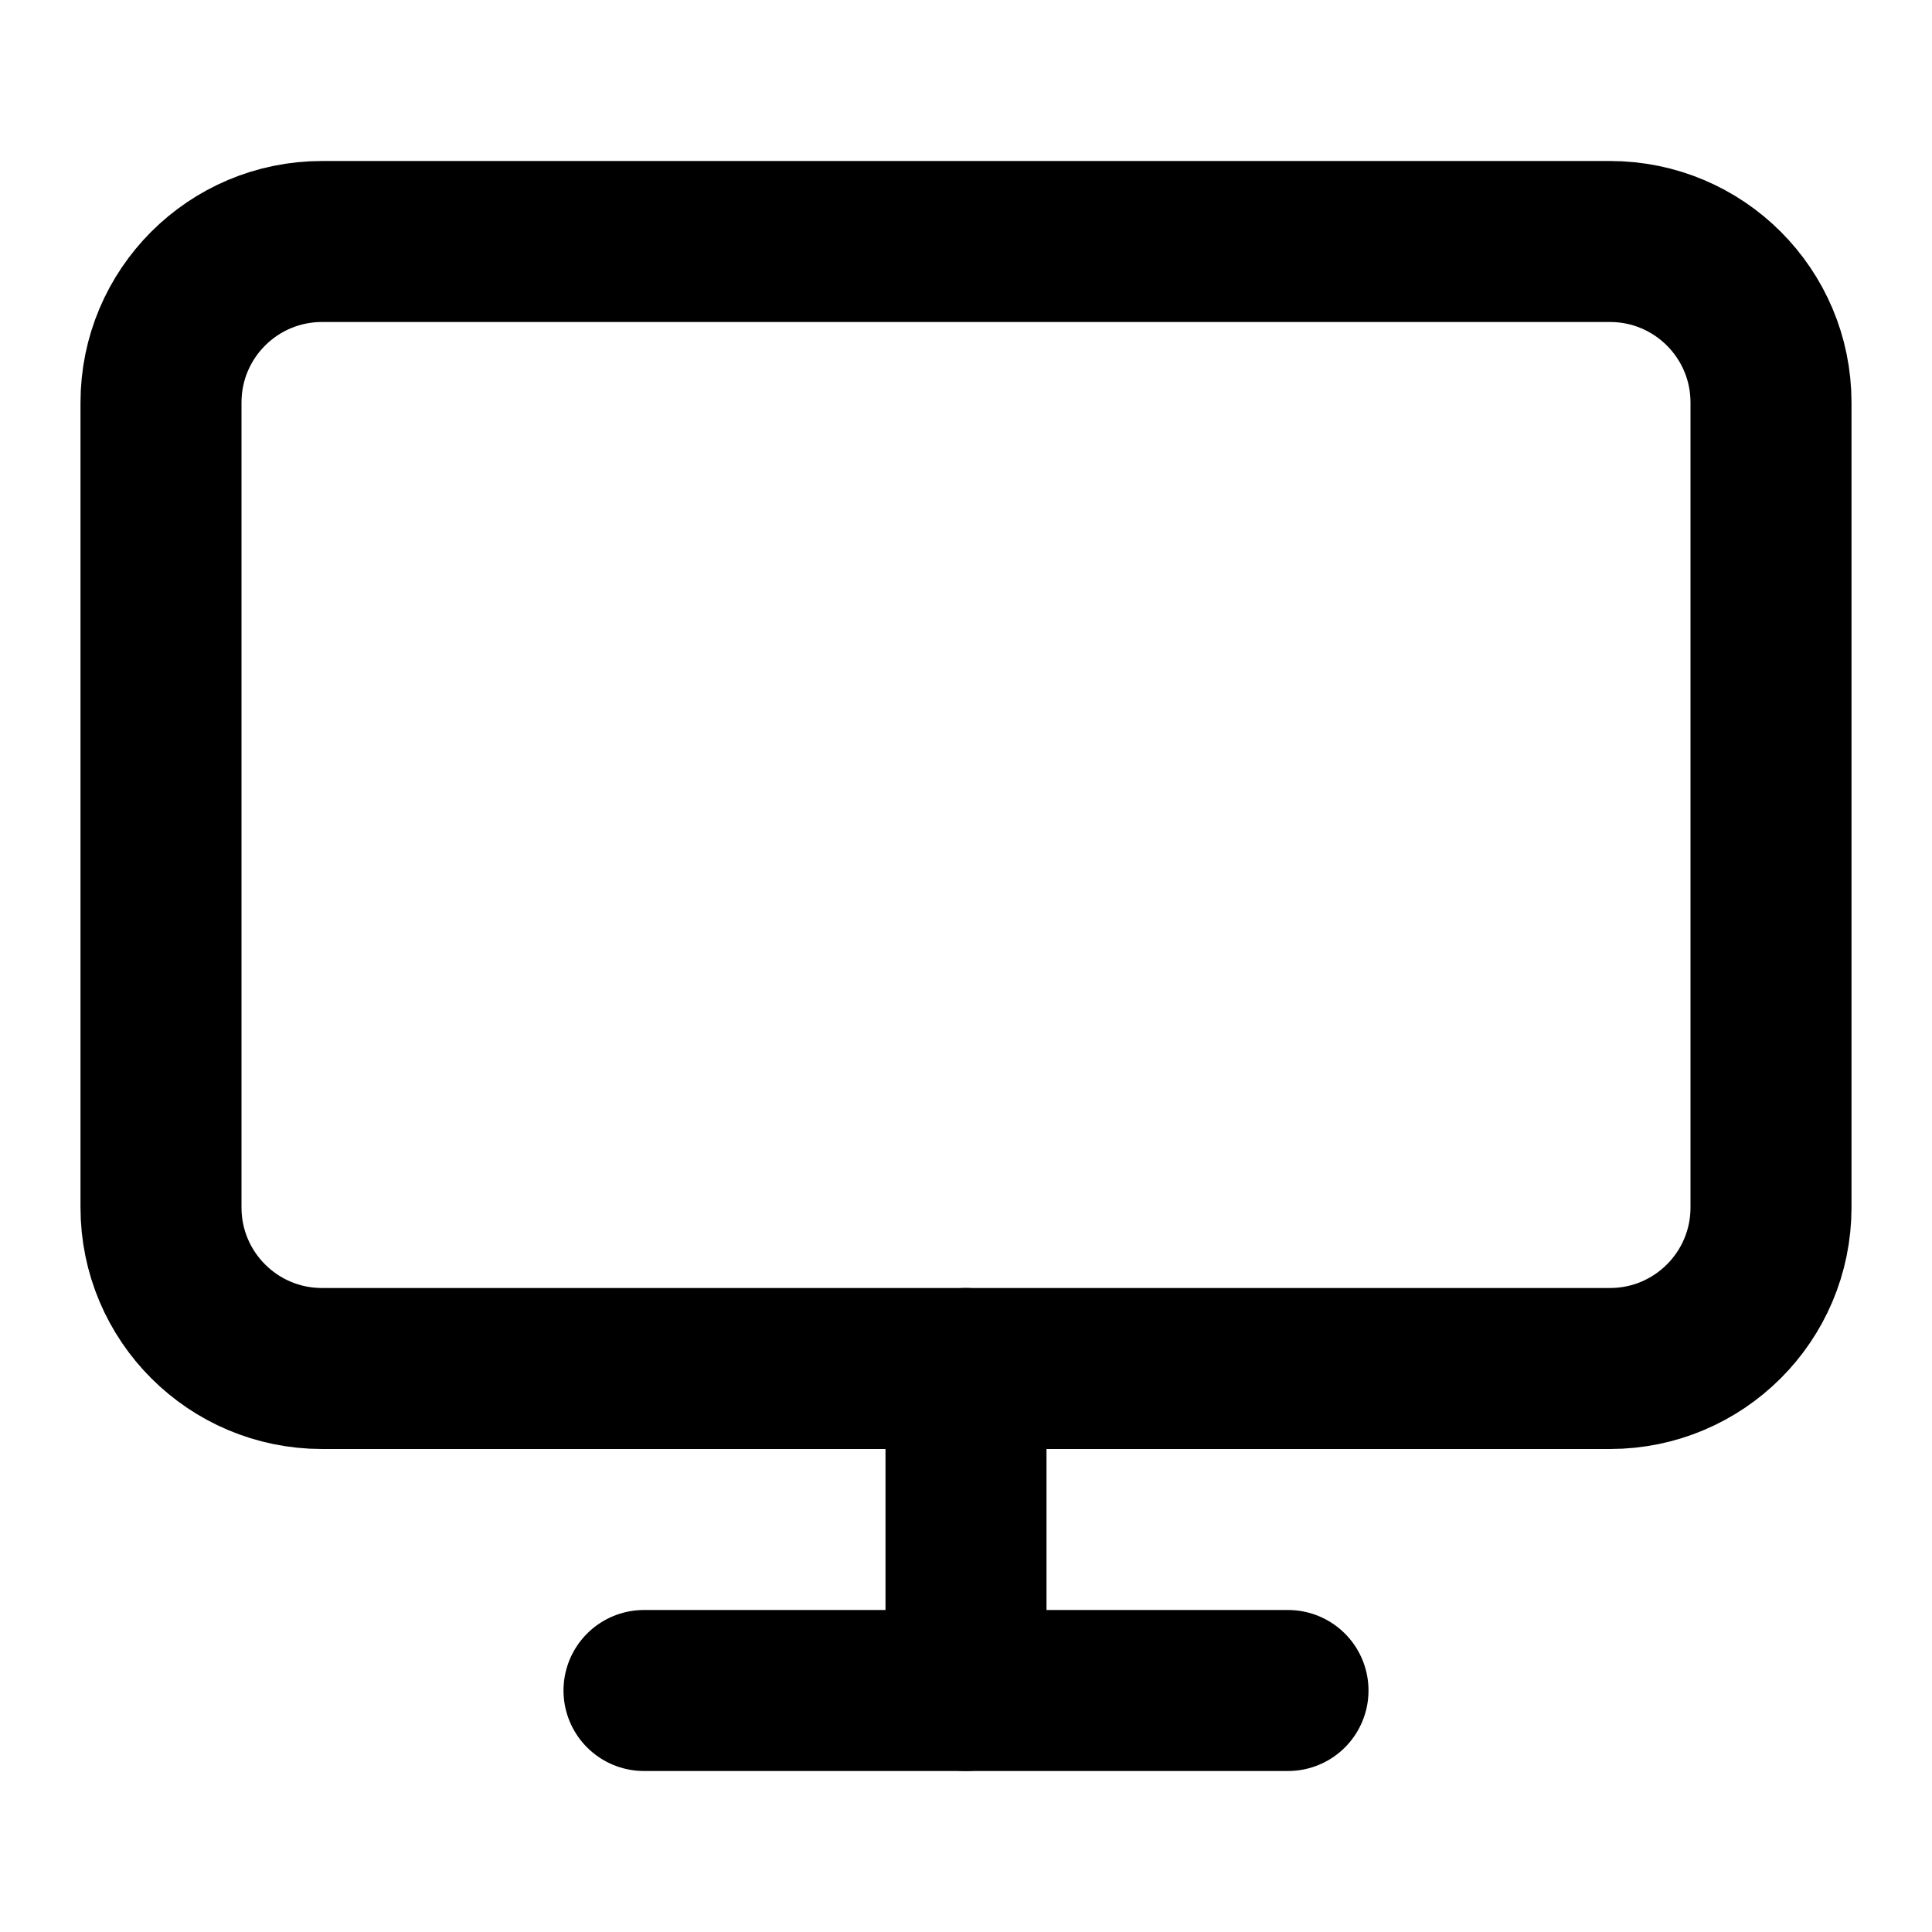
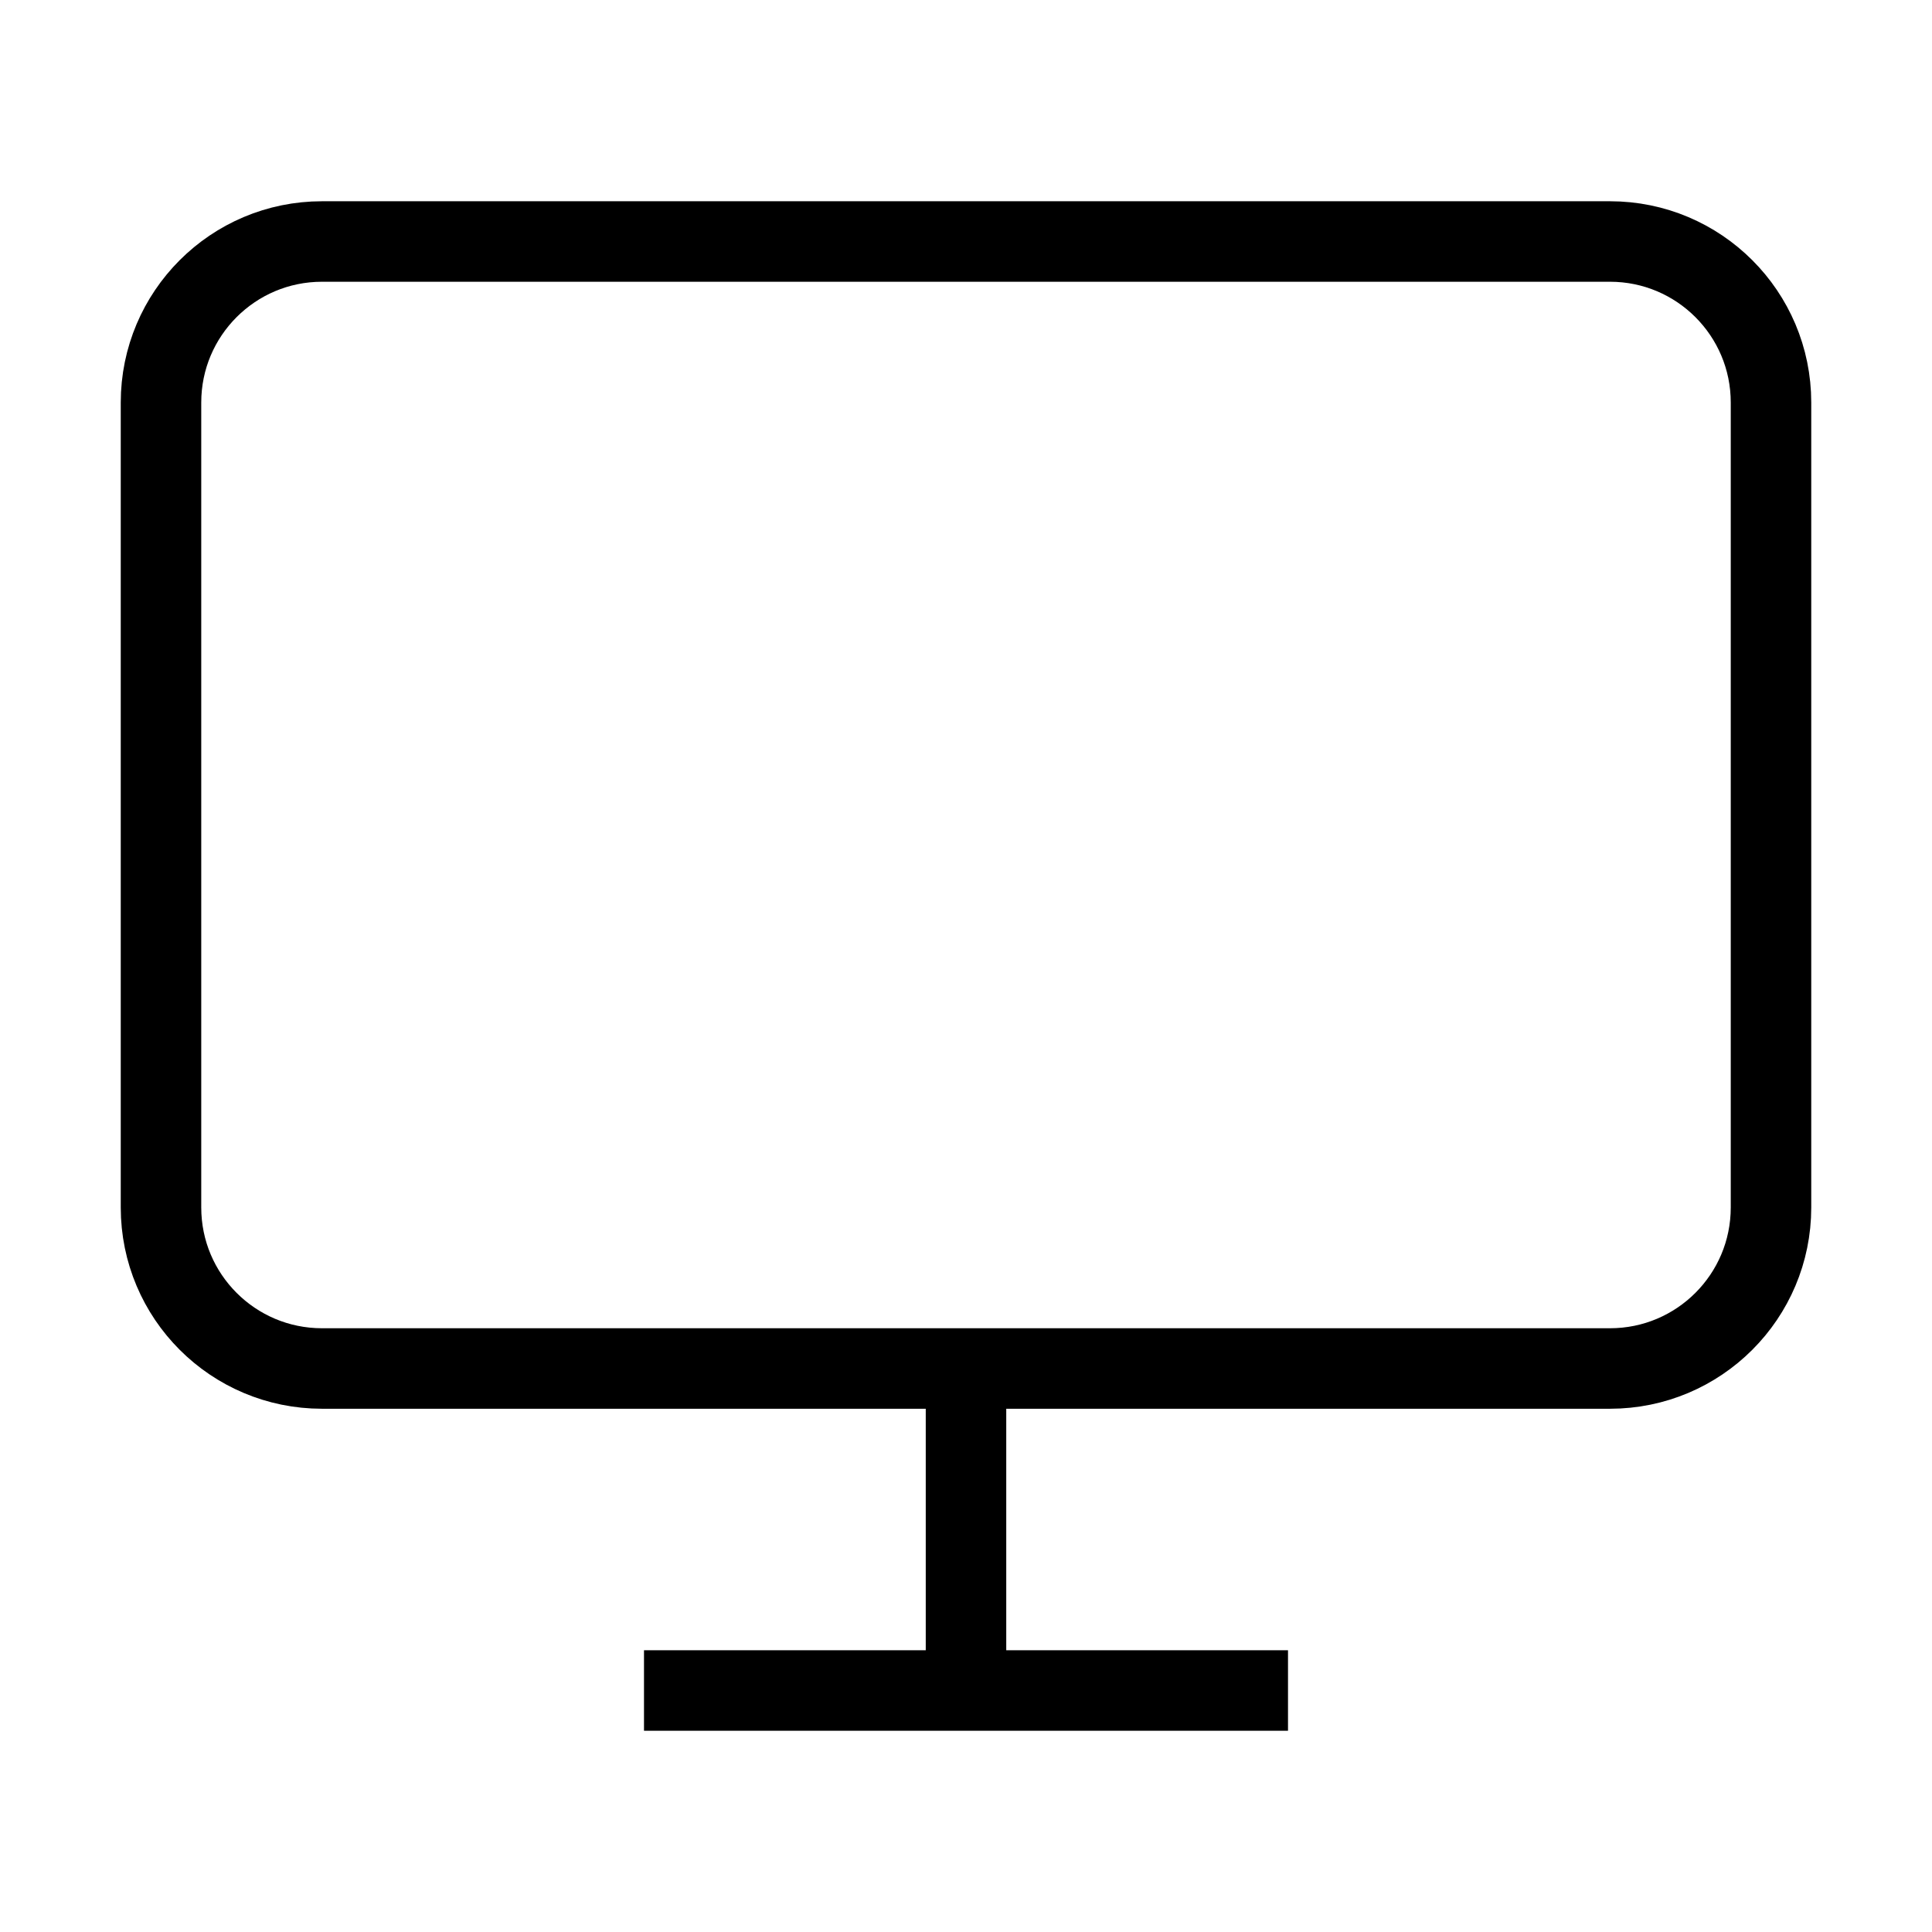
- <svg xmlns="http://www.w3.org/2000/svg" width="24" height="24" viewBox="0 0 24 24" fill="none" stroke="currentColor" stroke-width="2" stroke-linecap="round" stroke-linejoin="round">
+ <svg xmlns="http://www.w3.org/2000/svg" width="24" height="24" viewBox="0 0 24 24" fill="none" stroke="currentColor" strokeWidth="2" strokeLinecap="round" strokeLinejoin="round">
  <rect width="20" height="14" x="2" y="3" rx="2" />
  <line x1="8" x2="16" y1="21" y2="21" />
  <line x1="12" x2="12" y1="17" y2="21" />
</svg>
